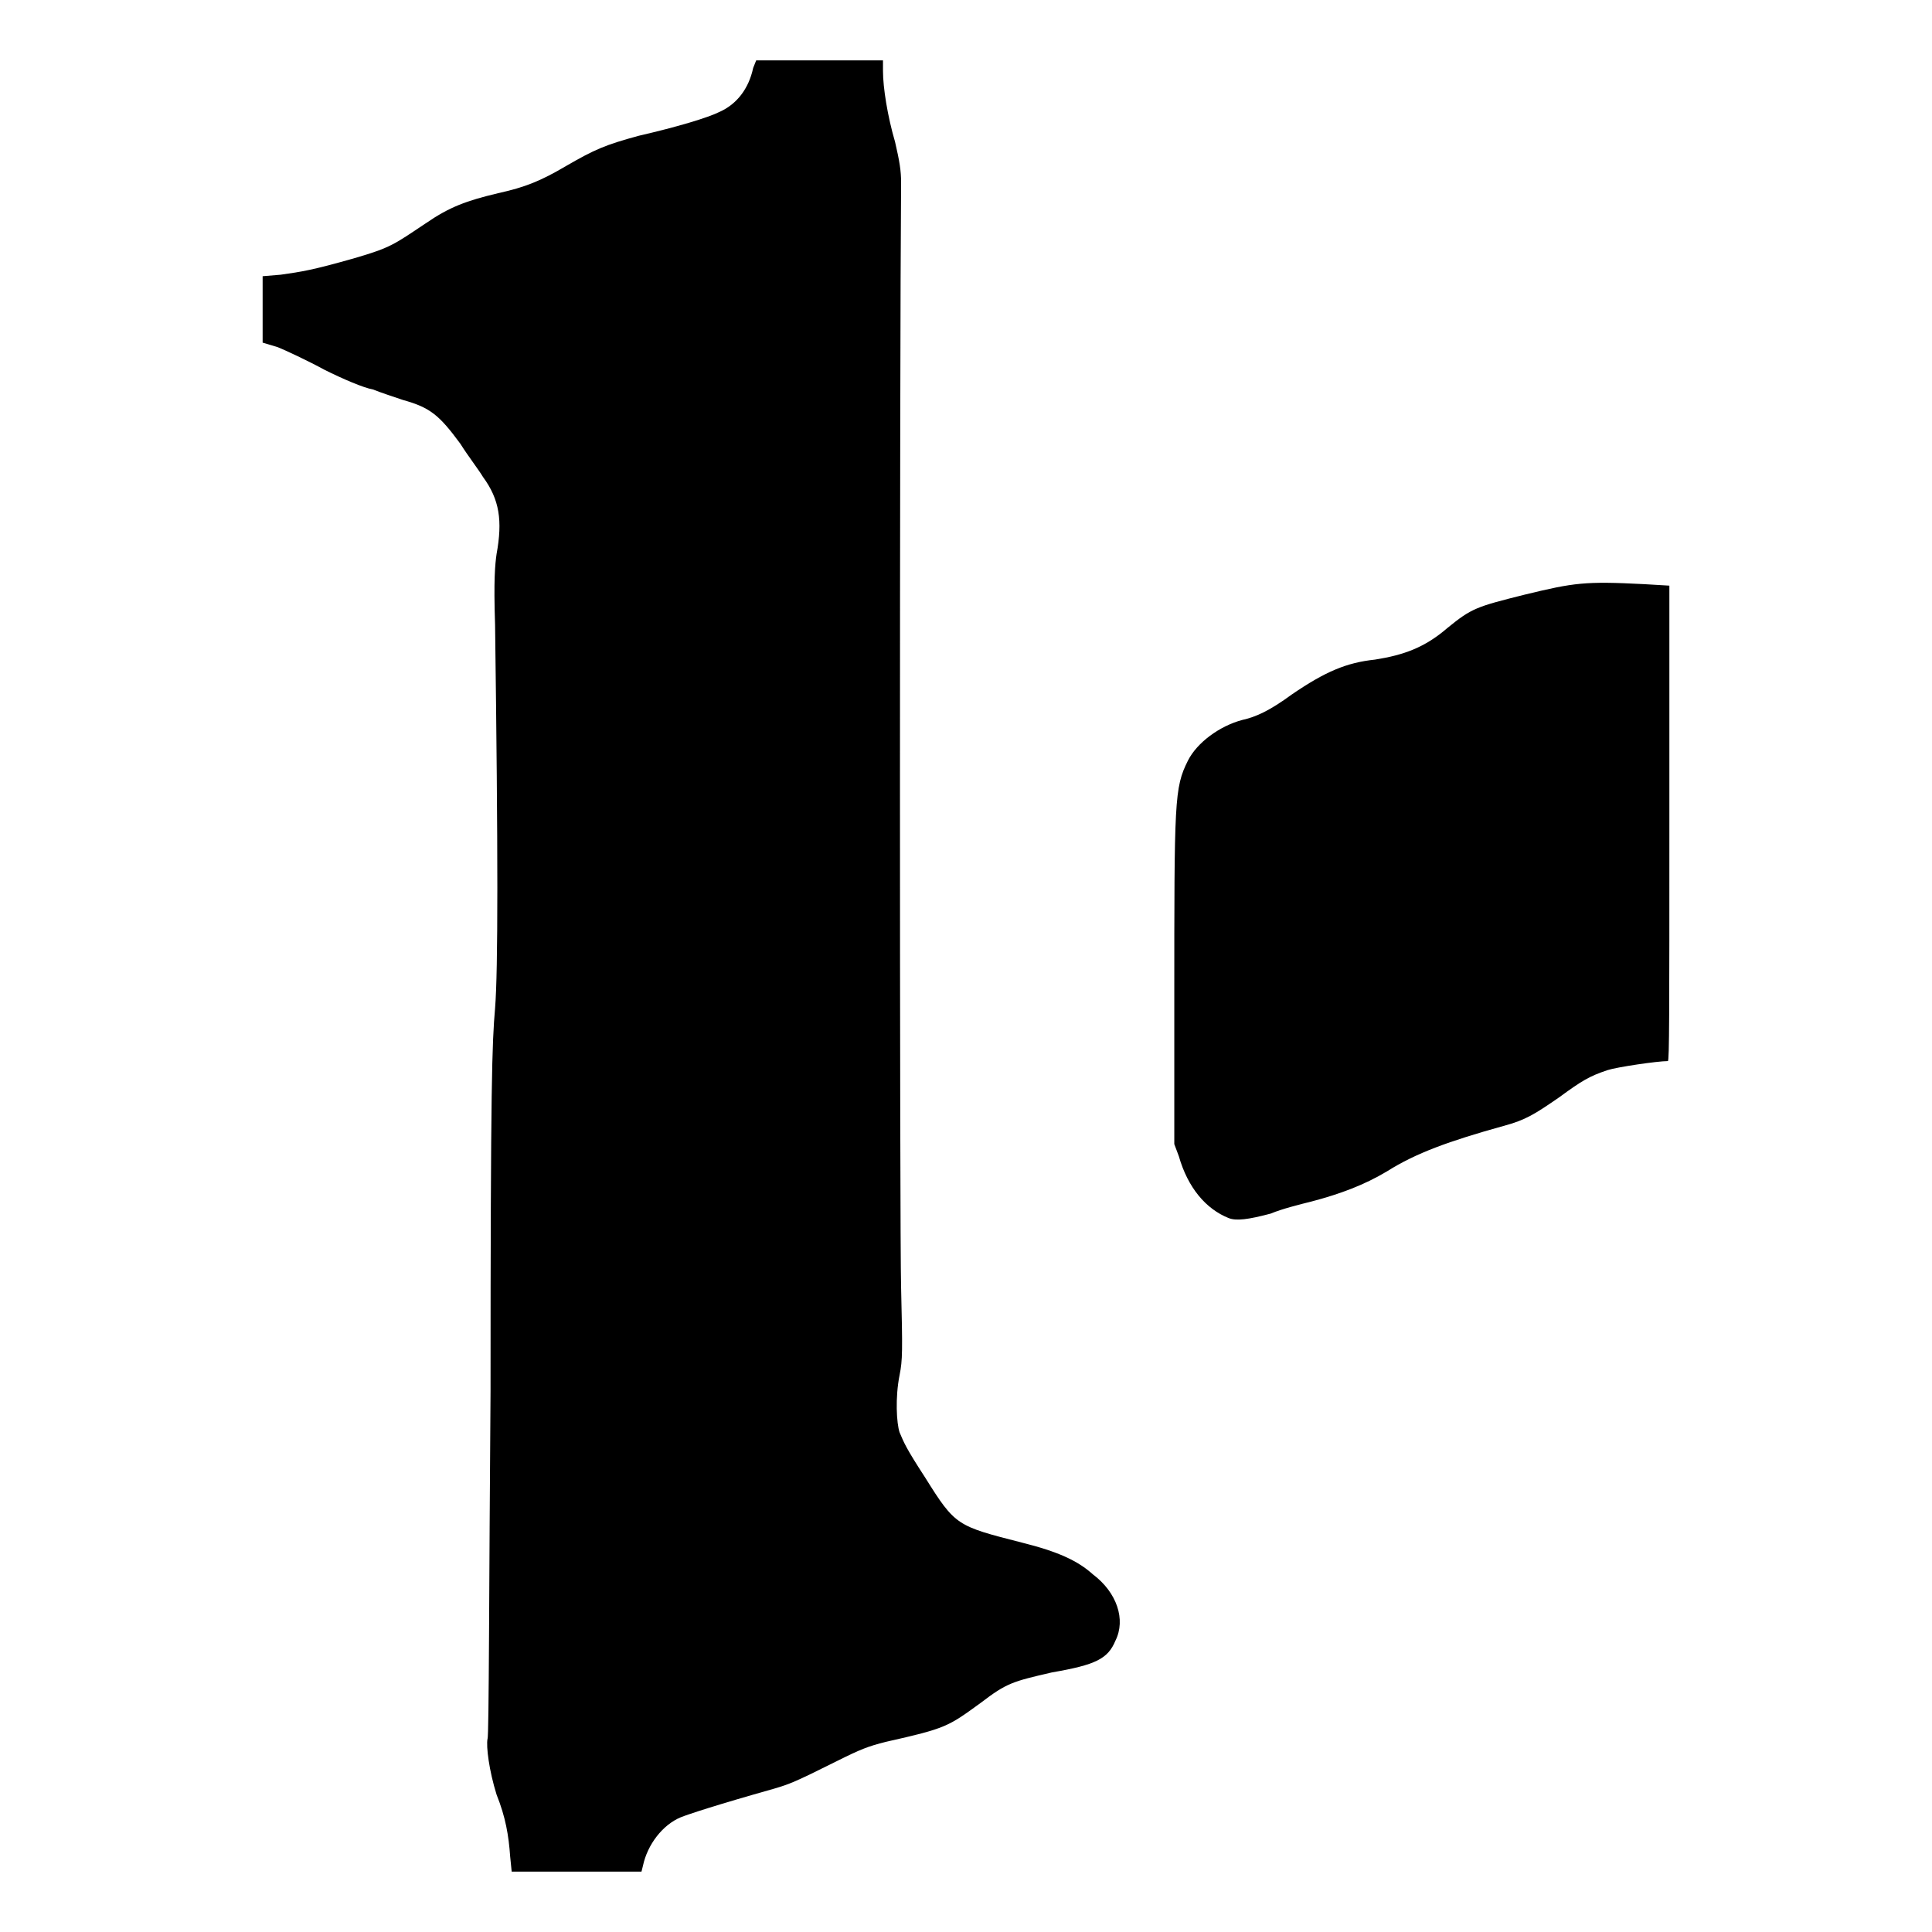
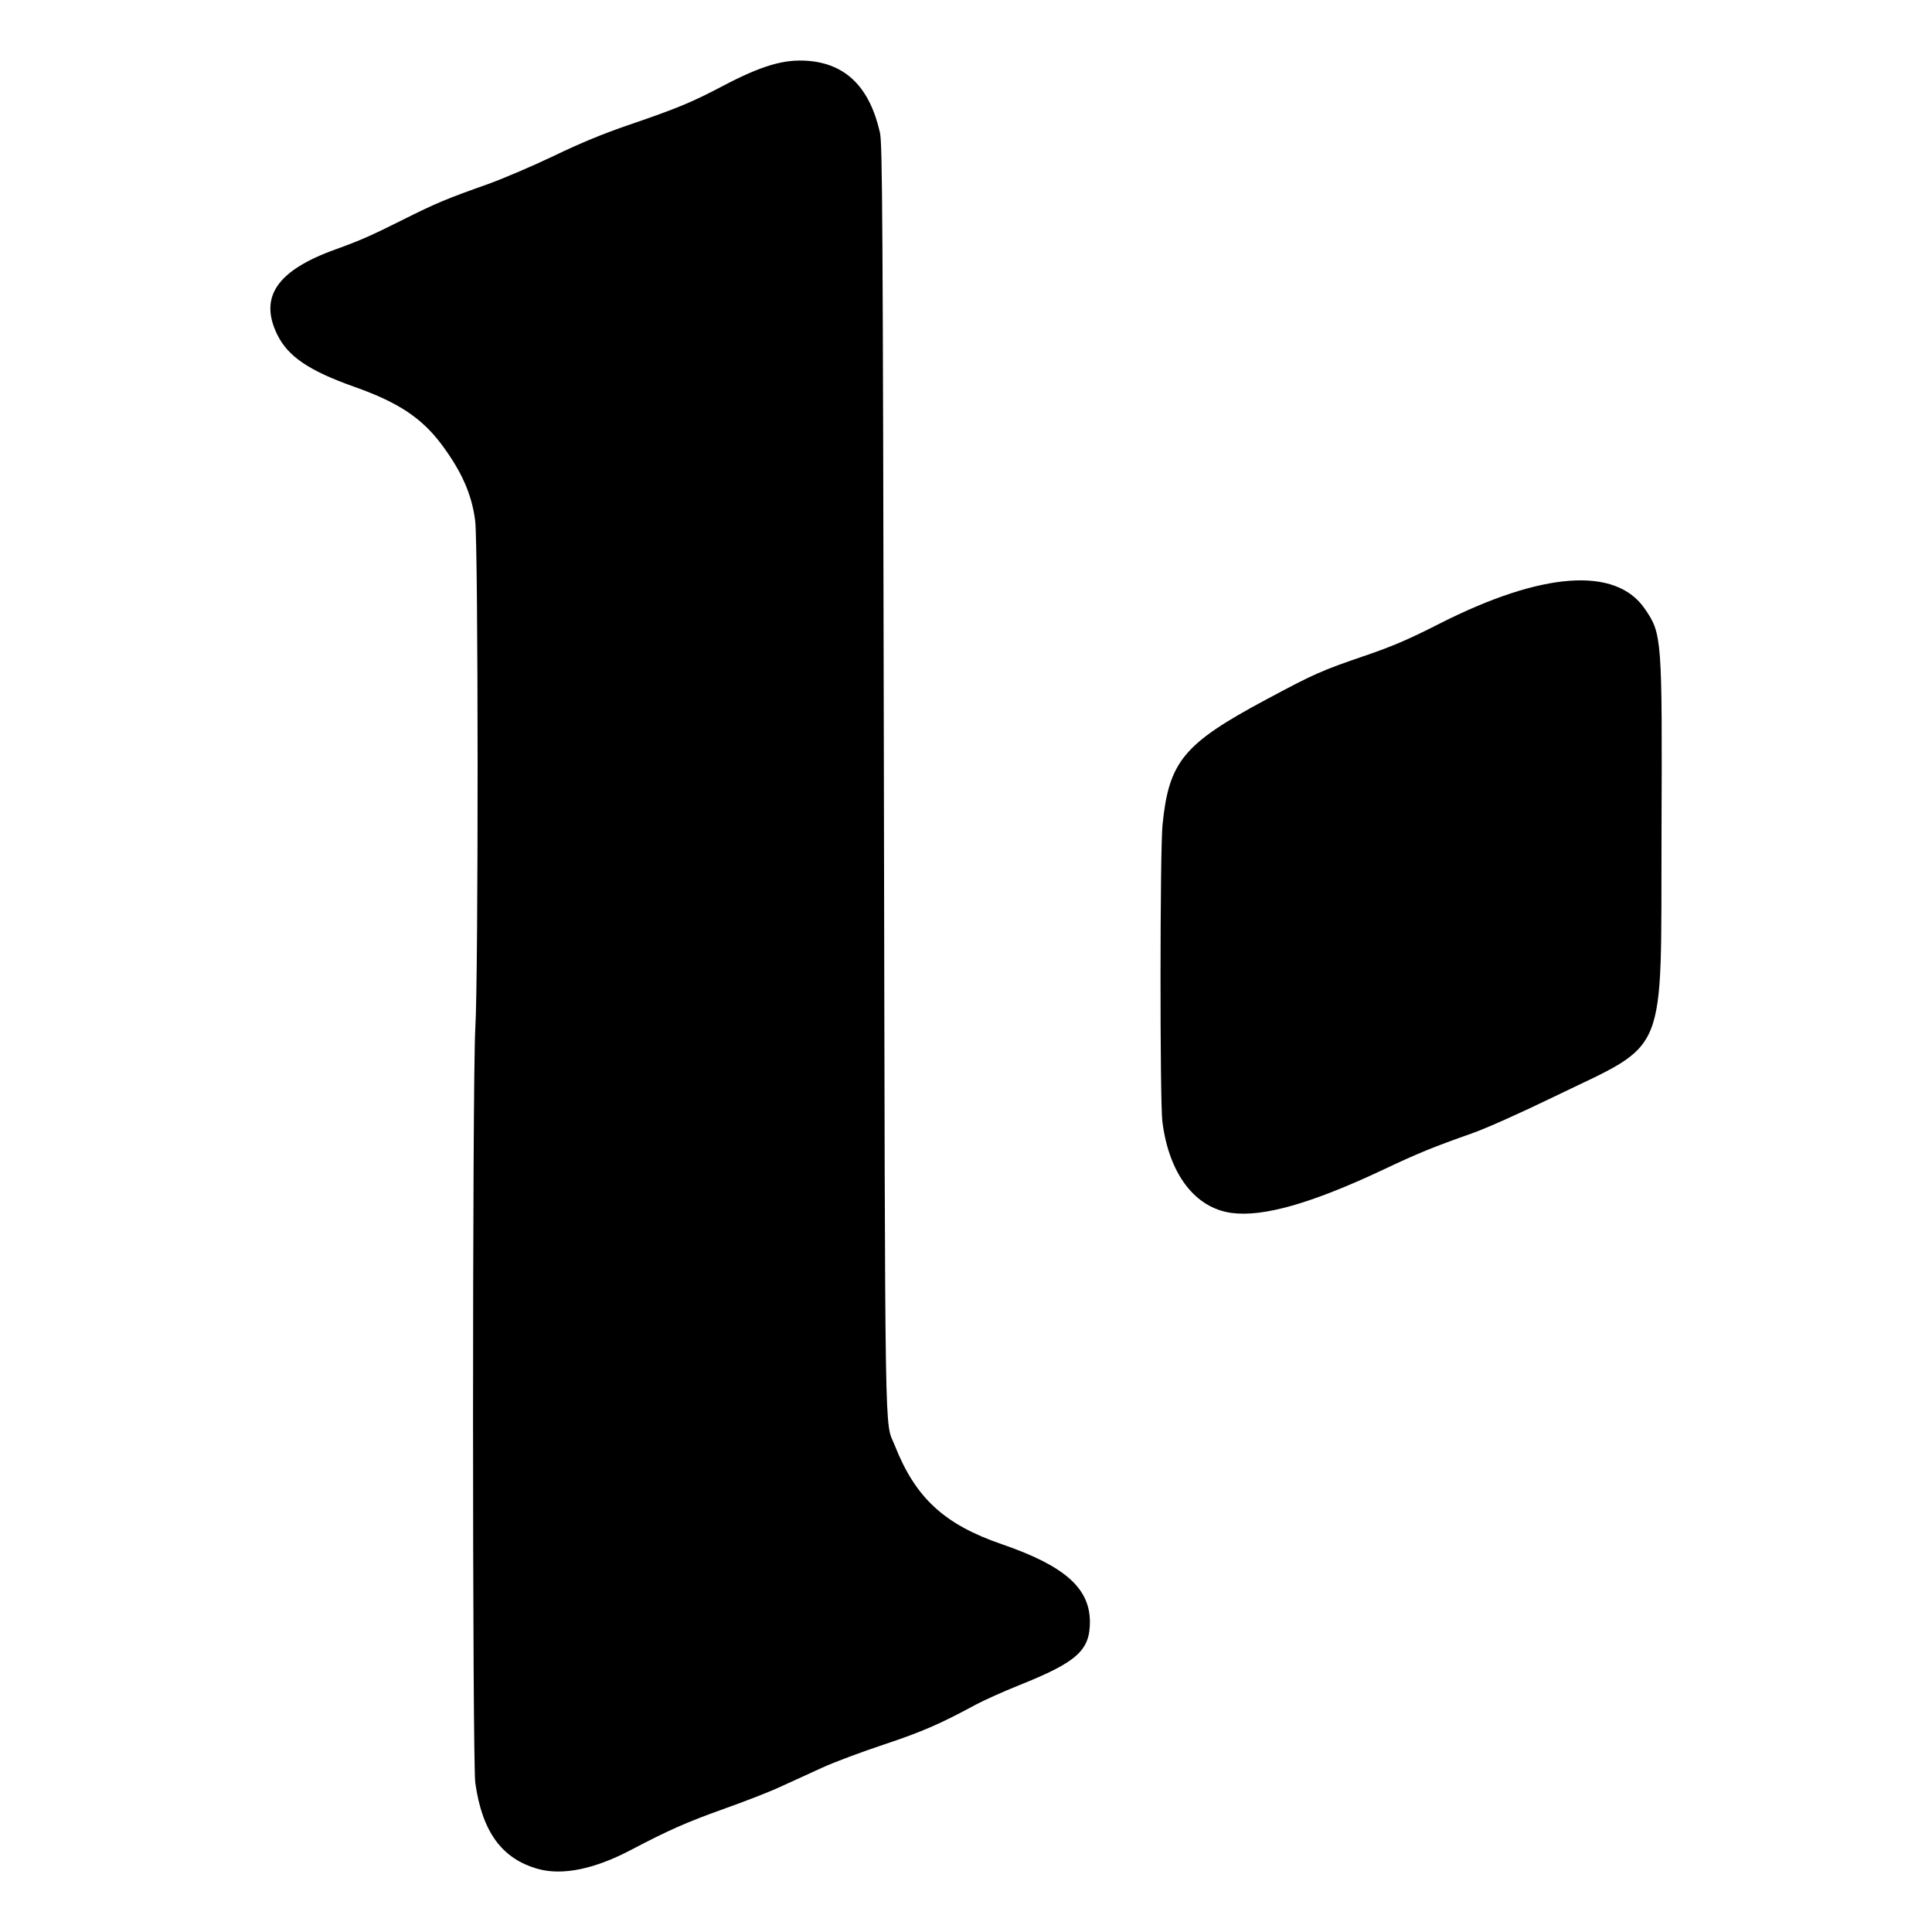
<svg xmlns="http://www.w3.org/2000/svg" viewBox="0 0 128 128">
-   <path id="glyph" fill-rule="evenodd" d="M33.8 123.0C33.7 121.6 33.5 120.4 32.9 118.9C32.4 117.3 32.2 115.7 32.3 115.2C32.4 115.1 32.4 104.7 32.5 92.1C32.5 71.7 32.6 69.1 32.8 66.8C33.0 64.3 33.0 56.5 32.8 41.4C32.7 38.4 32.8 37.4 32.9 36.7C33.3 34.5 33.1 33.1 32.0 31.6C31.7 31.1 31.0 30.2 30.5 29.4C29.1 27.5 28.5 27.0 26.7 26.5C26.1 26.3 25.2 26.0 24.7 25.8C24.1 25.7 22.7 25.1 21.5 24.5C20.4 23.9 18.9 23.2 18.4 23.0L17.4 22.7L17.4 20.5L17.4 18.3L18.6 18.2C20.0 18.0 20.7 17.9 23.5 17.1C25.9 16.4 26.1 16.2 28.2 14.8C29.8 13.7 30.9 13.3 33.0 12.8C34.8 12.4 35.8 12.0 37.5 11.0C39.4 9.9 40.1 9.6 42.3 9.0C44.9 8.4 46.9 7.8 47.7 7.4C48.8 6.9 49.6 5.9 49.9 4.5L50.1 4.0L54.3 4.0L58.5 4.0L58.5 4.7C58.5 5.8 58.8 7.7 59.3 9.4C59.6 10.7 59.7 11.3 59.7 12.1C59.6 24.2 59.6 81.7 59.7 85.3C59.8 89.5 59.8 90.1 59.6 91.1C59.3 92.6 59.4 94.3 59.6 94.9C59.9 95.6 60.0 95.9 61.3 97.9C63.3 101.1 63.4 101.1 67.7 102.2C70.1 102.8 71.4 103.4 72.4 104.3C74.0 105.5 74.6 107.3 73.9 108.7C73.4 109.9 72.6 110.3 69.7 110.8C67.1 111.4 66.7 111.5 65.0 112.8C62.8 114.4 62.7 114.5 58.7 115.4C57.5 115.7 57.0 115.9 55.4 116.7C52.6 118.1 52.3 118.2 51.3 118.5C47.4 119.6 45.6 120.2 45.1 120.4C43.9 120.9 42.9 122.2 42.6 123.6L42.5 124.0L38.2 124.0L33.9 124.0L33.8 123.0ZM81.4 80.7C79.9 80.1 78.7 78.7 78.1 76.6L77.8 75.8L77.8 66.2C77.8 53.0 77.8 52.2 78.7 50.4C79.3 49.2 80.8 48.1 82.3 47.7C83.2 47.5 84.1 47.1 85.6 46.0C87.8 44.5 89.2 43.9 91.1 43.7C93.0 43.4 94.4 42.9 95.9 41.6C97.5 40.3 97.8 40.2 101.0 39.4C104.3 38.6 105.0 38.5 108.9 38.7L110.6 38.8L110.6 54.6C110.6 67.1 110.6 70.3 110.5 70.3C109.8 70.3 107.1 70.7 106.5 70.9C105.3 71.3 104.8 71.6 103.3 72.7C101.7 73.8 101.1 74.2 99.6 74.6C96.0 75.6 93.8 76.4 91.9 77.6C90.4 78.5 88.8 79.1 86.9 79.6C86.1 79.8 84.9 80.1 84.2 80.4C82.7 80.8 81.9 80.9 81.4 80.7Z" />
+   <path id="glyph" fill-rule="evenodd" d="M35.64 123.82C33.25 123.15 31.95 121.37 31.49 118.13C31.29 116.67 31.29 71.59 31.49 68.14C31.70 64.72 31.69 36.05 31.48 34.48C31.25 32.72 30.57 31.20 29.22 29.40C27.91 27.67 26.36 26.65 23.51 25.64C20.48 24.57 19.08 23.62 18.37 22.17C17.15 19.68 18.35 17.92 22.21 16.53C23.87 15.93 24.55 15.63 26.67 14.57C28.84 13.48 29.60 13.16 32.32 12.20C33.32 11.84 35.29 11.00 36.69 10.33C38.45 9.48 40.00 8.84 41.71 8.26C44.89 7.17 45.83 6.78 47.88 5.70C50.45 4.35 51.93 3.91 53.51 4.03C56.05 4.22 57.62 5.79 58.30 8.79C58.46 9.53 58.49 14.10 58.56 51.47C58.65 97.25 58.59 94.03 59.28 95.76C60.65 99.24 62.56 101.00 66.38 102.31C70.53 103.74 72.20 105.21 72.21 107.45C72.21 109.35 71.35 110.12 67.52 111.65C66.47 112.07 65.19 112.65 64.66 112.93C62.34 114.19 61.11 114.73 58.59 115.57C57.11 116.06 55.26 116.75 54.48 117.11C53.70 117.47 52.45 118.04 51.70 118.38C50.95 118.73 49.24 119.39 47.91 119.86C45.48 120.73 44.28 121.26 41.77 122.58C39.37 123.84 37.25 124.27 35.64 123.82ZM81.59 80.36C79.16 80.03 77.44 77.76 77.01 74.30C76.84 72.97 76.85 56.32 77.02 54.65C77.44 50.45 78.41 49.28 83.86 46.36C87.07 44.64 87.54 44.43 90.47 43.43C92.25 42.82 93.33 42.36 95.37 41.32C102.17 37.87 107.04 37.52 108.97 40.33C110.11 41.99 110.13 42.20 110.08 55.13C110.03 70.35 110.60 68.95 102.96 72.66C100.63 73.79 98.41 74.78 97.46 75.11C95.02 75.97 93.92 76.41 91.61 77.51C86.86 79.74 83.69 80.64 81.59 80.36Z" />
</svg>
